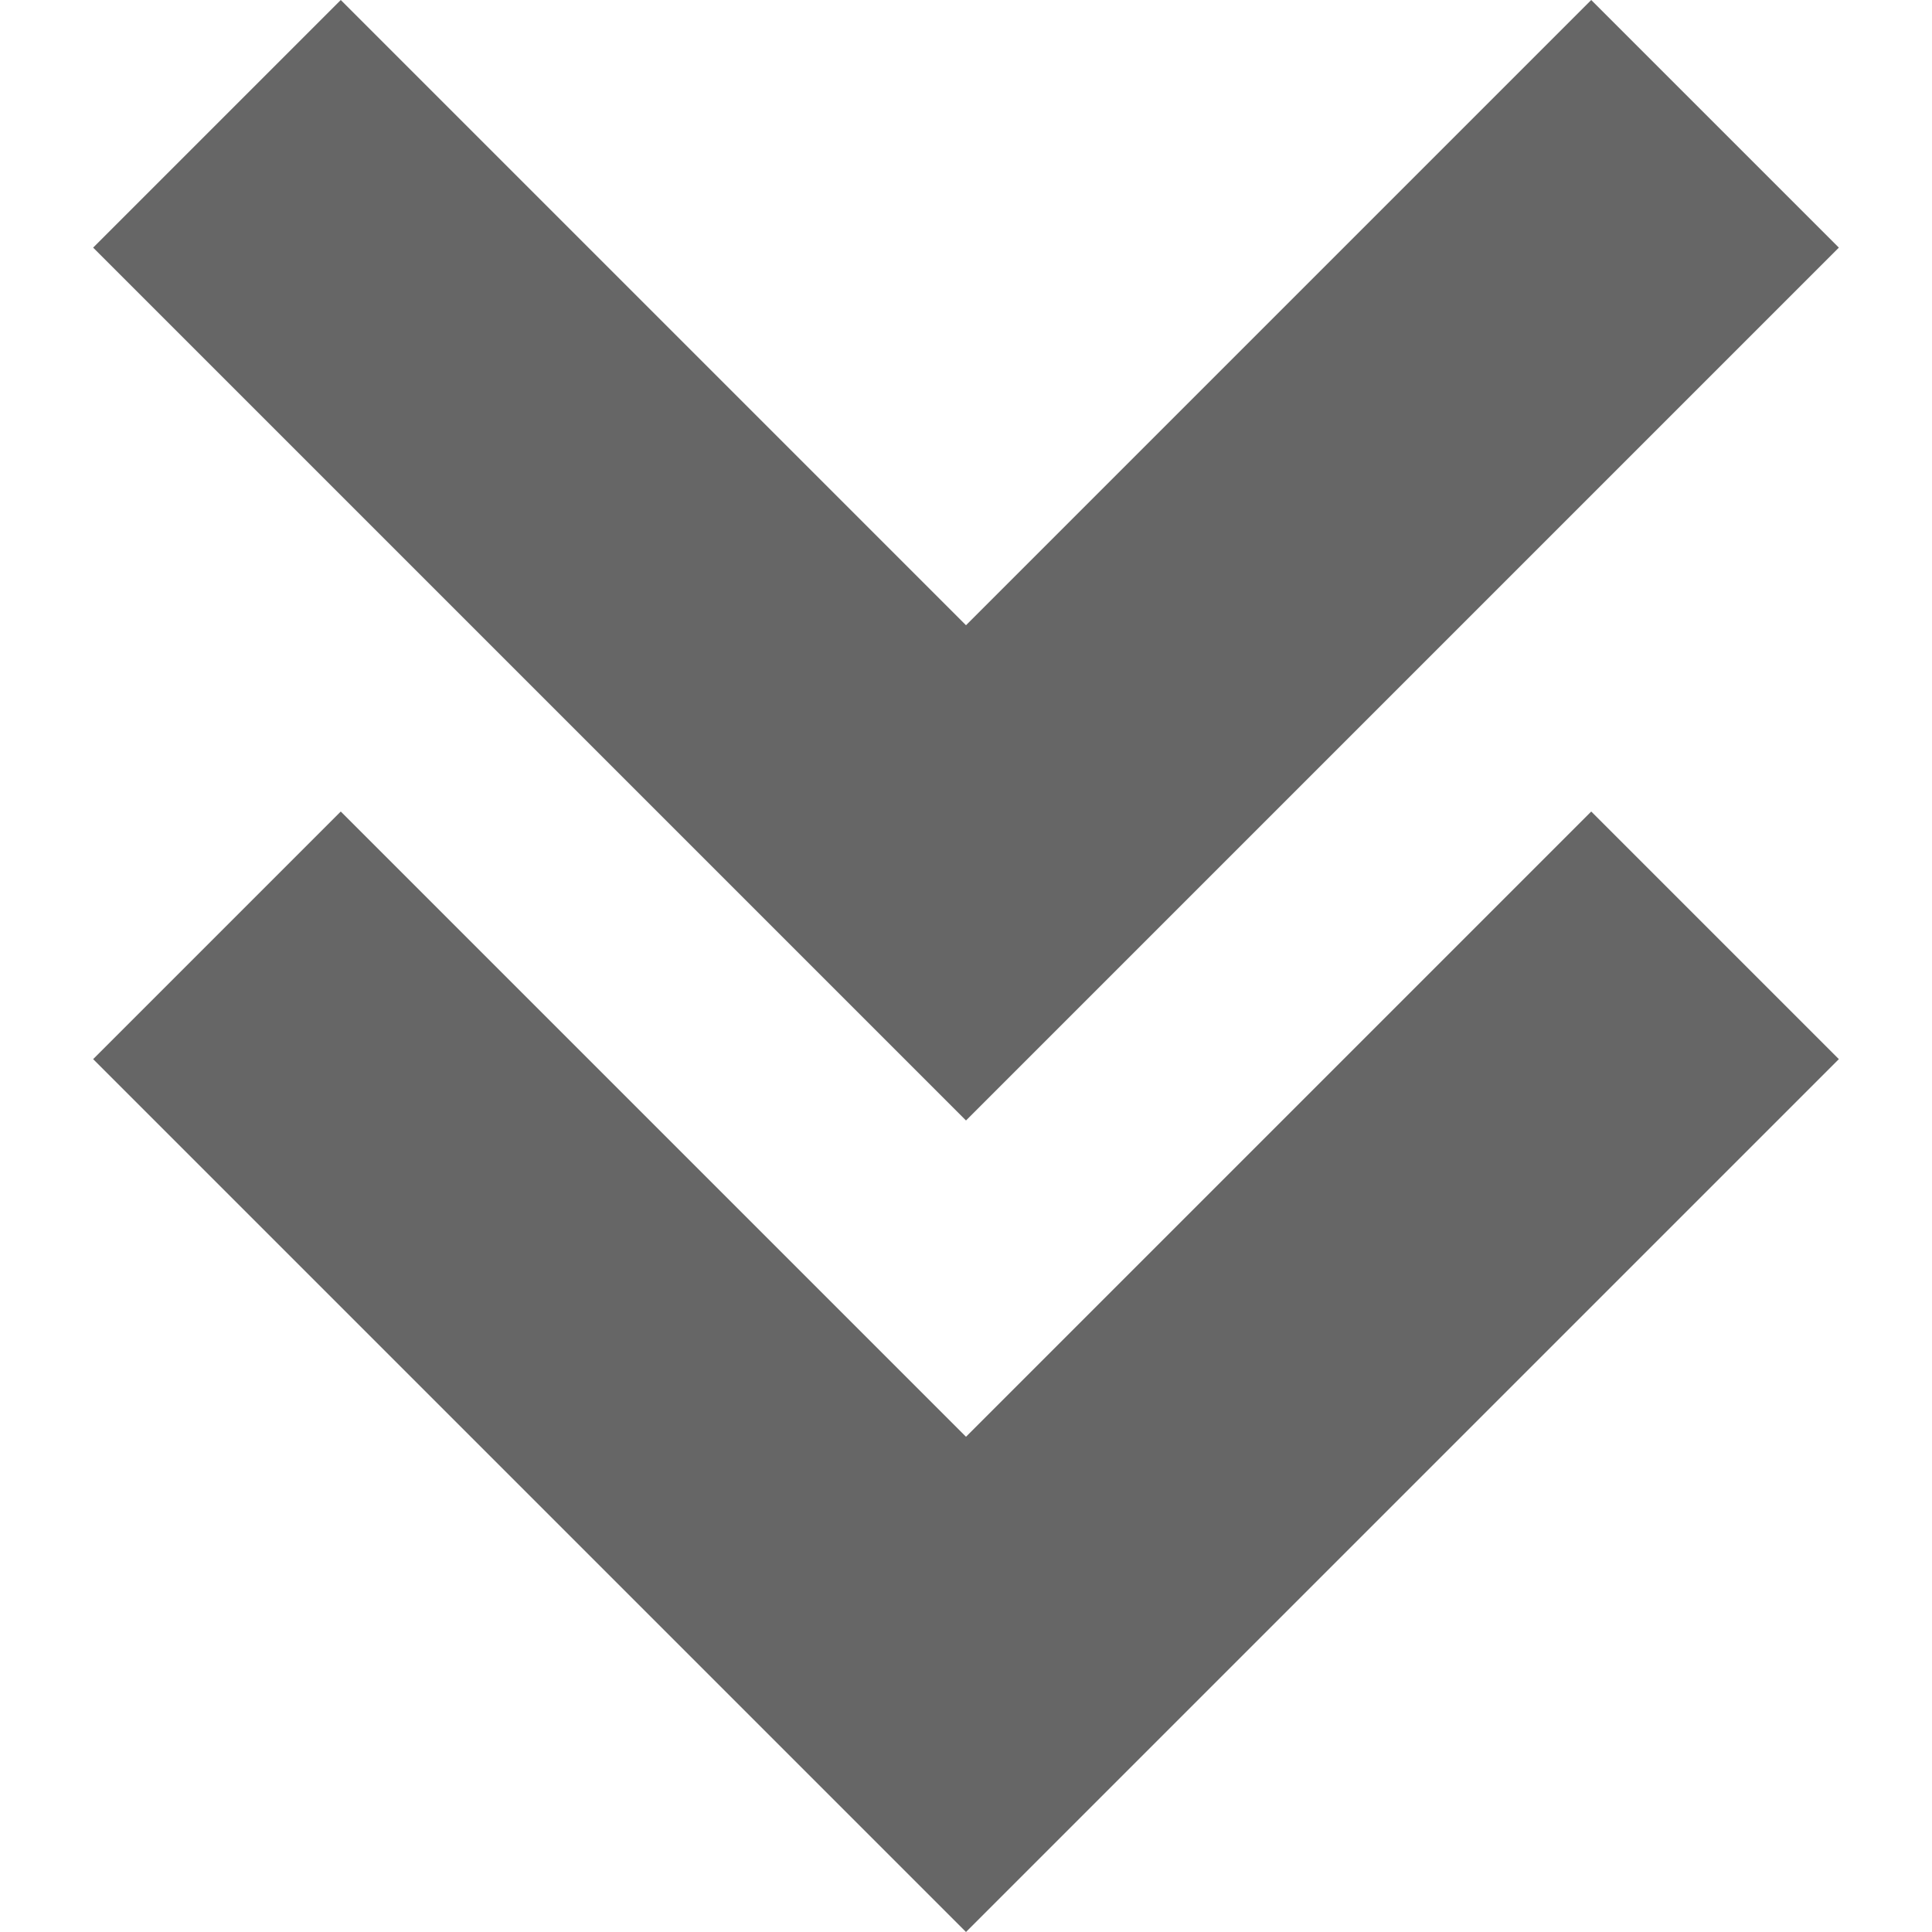
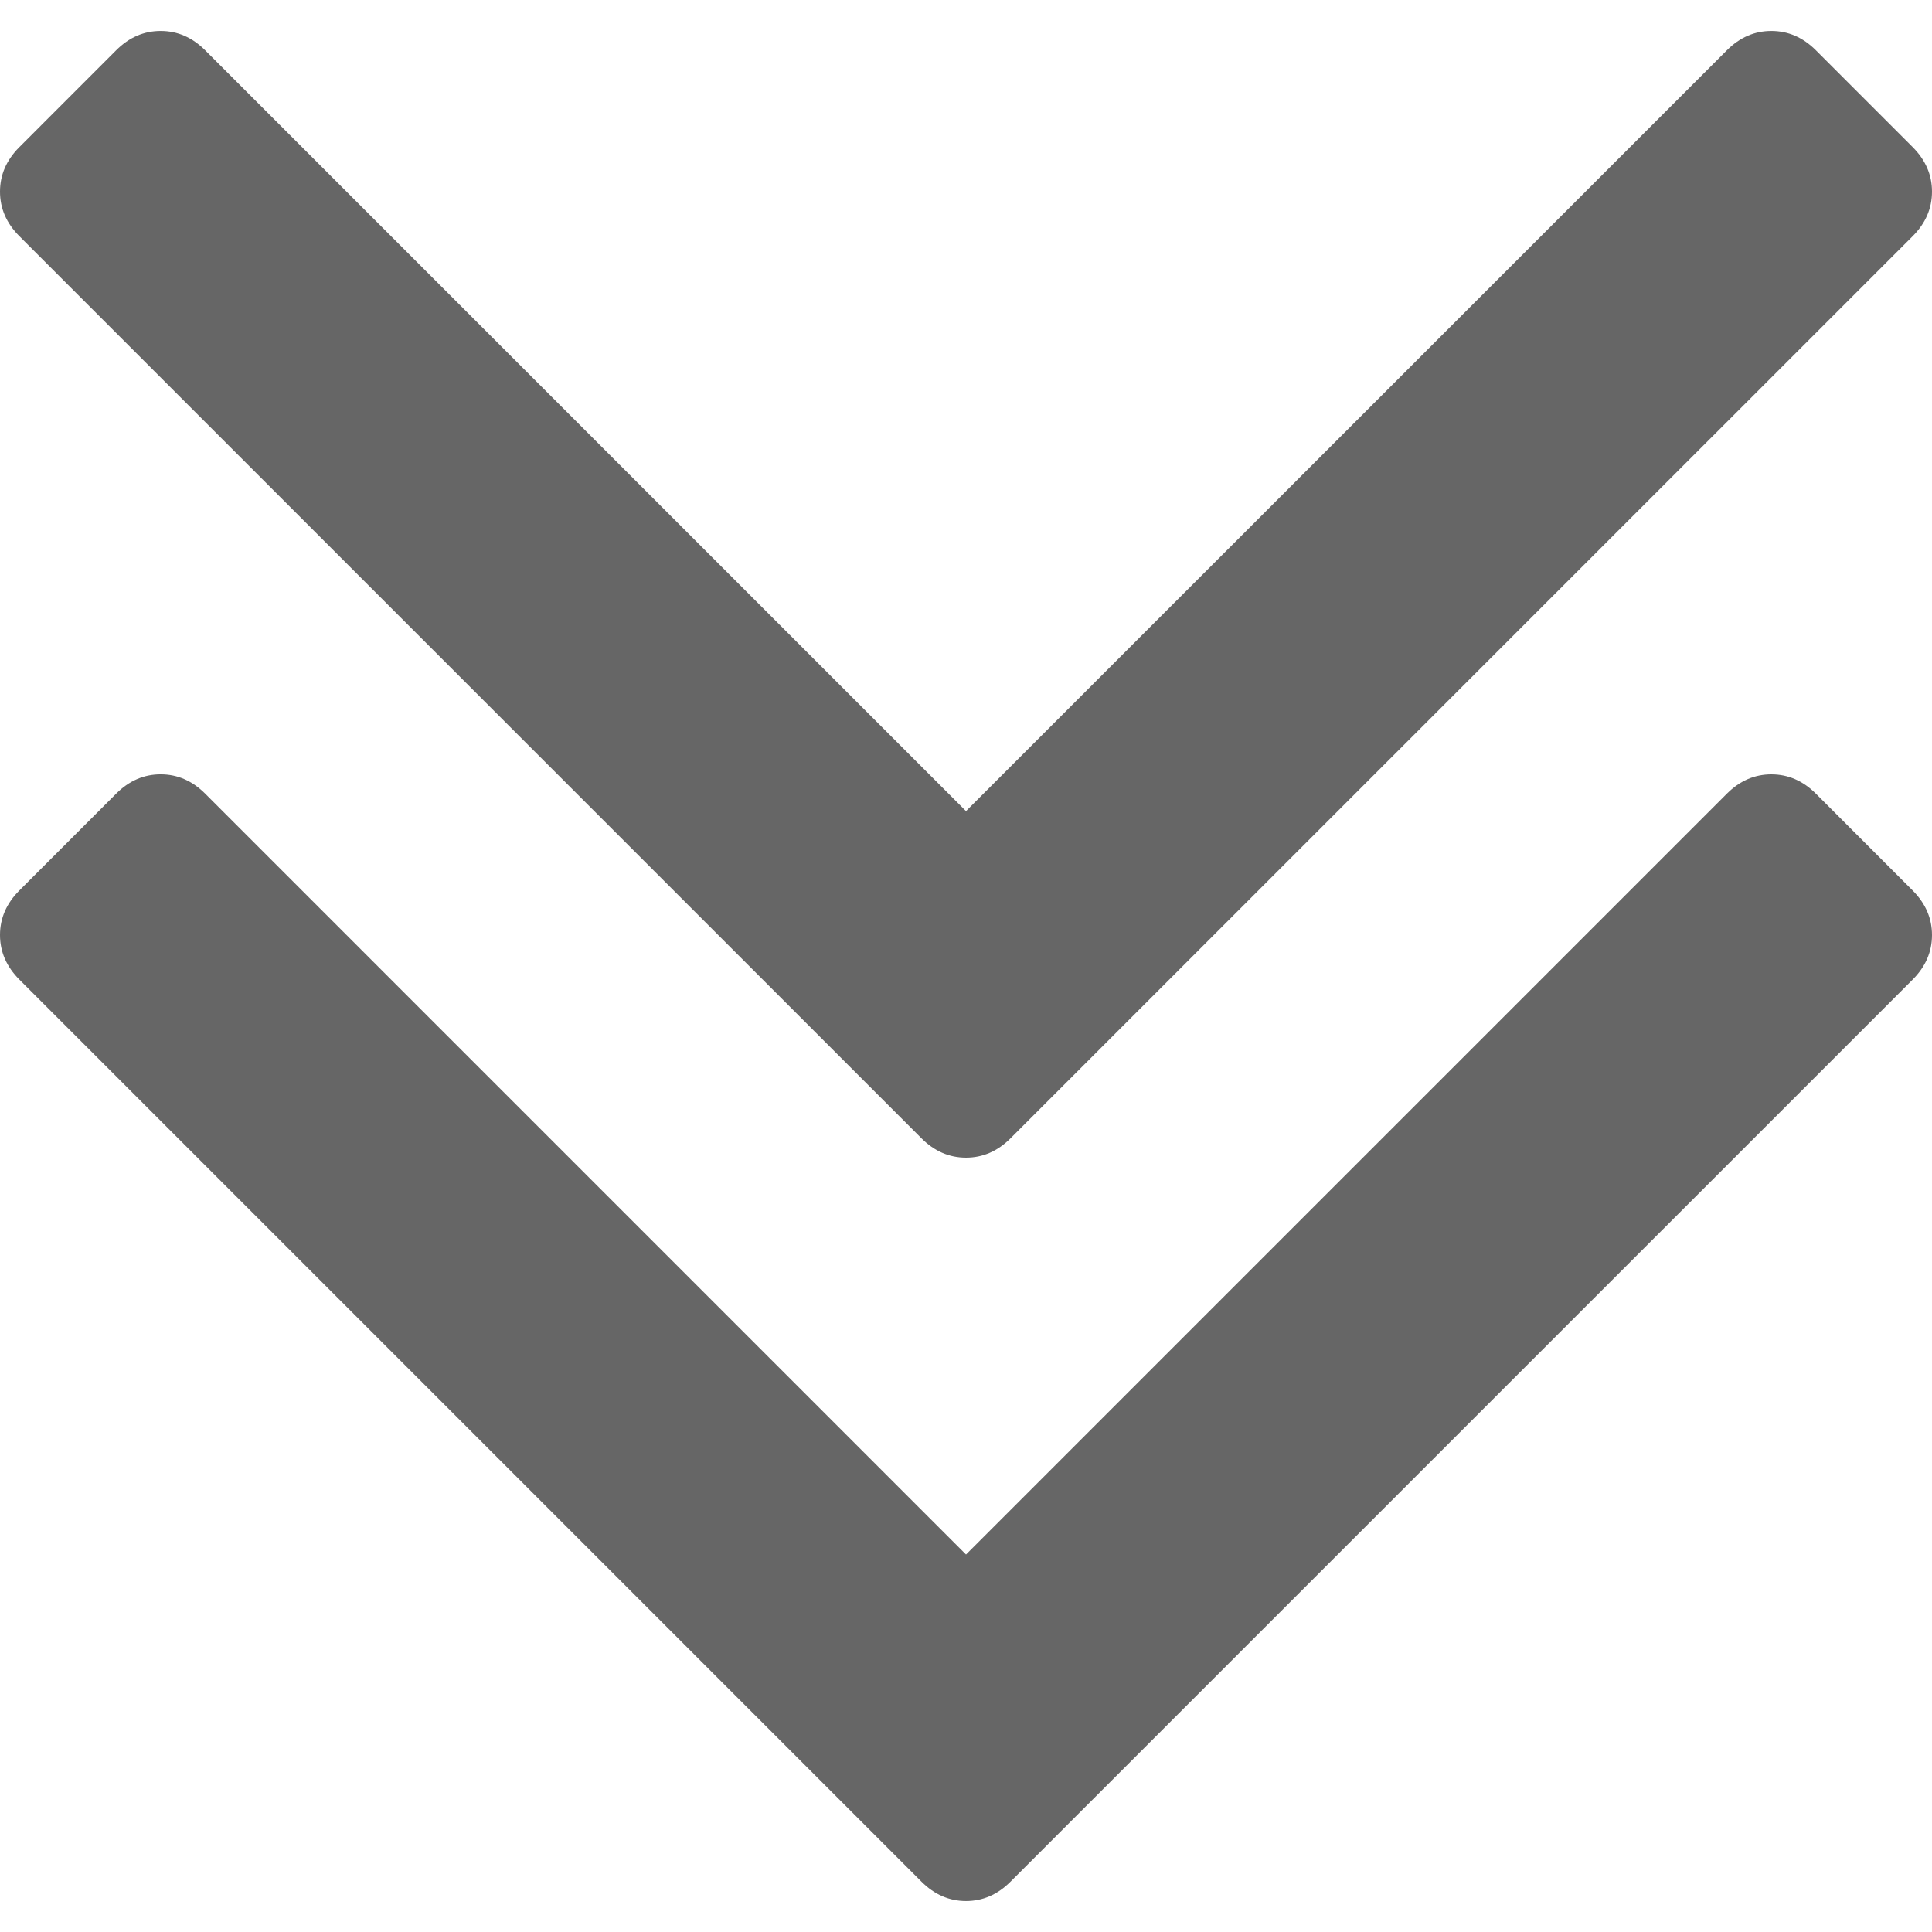
- <svg xmlns="http://www.w3.org/2000/svg" version="1.1" id="Capa_1" x="0px" y="0px" width="220.682px" height="220.682px" viewBox="0 0 220.682 220.682" style="enable-background:new 0 0 220.682 220.682;" xml:space="preserve">
+ <svg xmlns="http://www.w3.org/2000/svg" version="1.1" id="Capa_1" x="0px" y="0px" width="284.929px" height="284.929px" viewBox="0 0 284.929 284.929" style="enable-background:new 0 0 284.929 284.929;" xml:space="preserve">
  <g>
-     <polygon points="110.341,220.682 210.043,120.98 181.758,92.695 110.341,164.113 38.924,92.695 10.639,120.98  " style="fill:#666666" />
-     <polygon points="210.043,28.284 181.758,0 110.341,71.418 38.924,0 10.639,28.284 110.341,127.986  " style="fill:#666666" />
+     <g>
+       <path d="M135.899,167.877c1.902,1.902,4.093,2.851,6.567,2.851s4.661-0.948,6.562-2.851L282.082,34.829    c1.902-1.903,2.847-4.093,2.847-6.567s-0.951-4.665-2.847-6.567L267.808,7.417c-1.902-1.903-4.093-2.853-6.57-2.853    c-2.471,0-4.661,0.95-6.563,2.853L142.466,119.622L30.262,7.417c-1.903-1.903-4.093-2.853-6.567-2.853    c-2.475,0-4.665,0.95-6.567,2.853L2.856,21.695C0.95,23.597,0,25.784,0,28.262c0,2.478,0.953,4.665,2.856,6.567L135.899,167.877z" fill="#666666" />
+       <path d="M267.808,117.053c-1.902-1.903-4.093-2.853-6.57-2.853c-2.471,0-4.661,0.95-6.563,2.853L142.466,229.257L30.262,117.05    c-1.903-1.903-4.093-2.853-6.567-2.853c-2.475,0-4.665,0.95-6.567,2.853L2.856,131.327C0.95,133.23,0,135.42,0,137.893    c0,2.474,0.953,4.665,2.856,6.57l133.043,133.046c1.902,1.903,4.093,2.854,6.567,2.854s4.661-0.951,6.562-2.854l133.054-133.046    c1.902-1.903,2.847-4.093,2.847-6.565c0-2.474-0.951-4.661-2.847-6.567L267.808,117.053z" fill="#666666" />
+     </g>
  </g>
  <g>
</g>
  <g>
</g>
  <g>
</g>
  <g>
</g>
  <g>
</g>
  <g>
</g>
  <g>
</g>
  <g>
</g>
  <g>
</g>
  <g>
</g>
  <g>
</g>
  <g>
</g>
  <g>
</g>
  <g>
</g>
  <g>
</g>
</svg>
